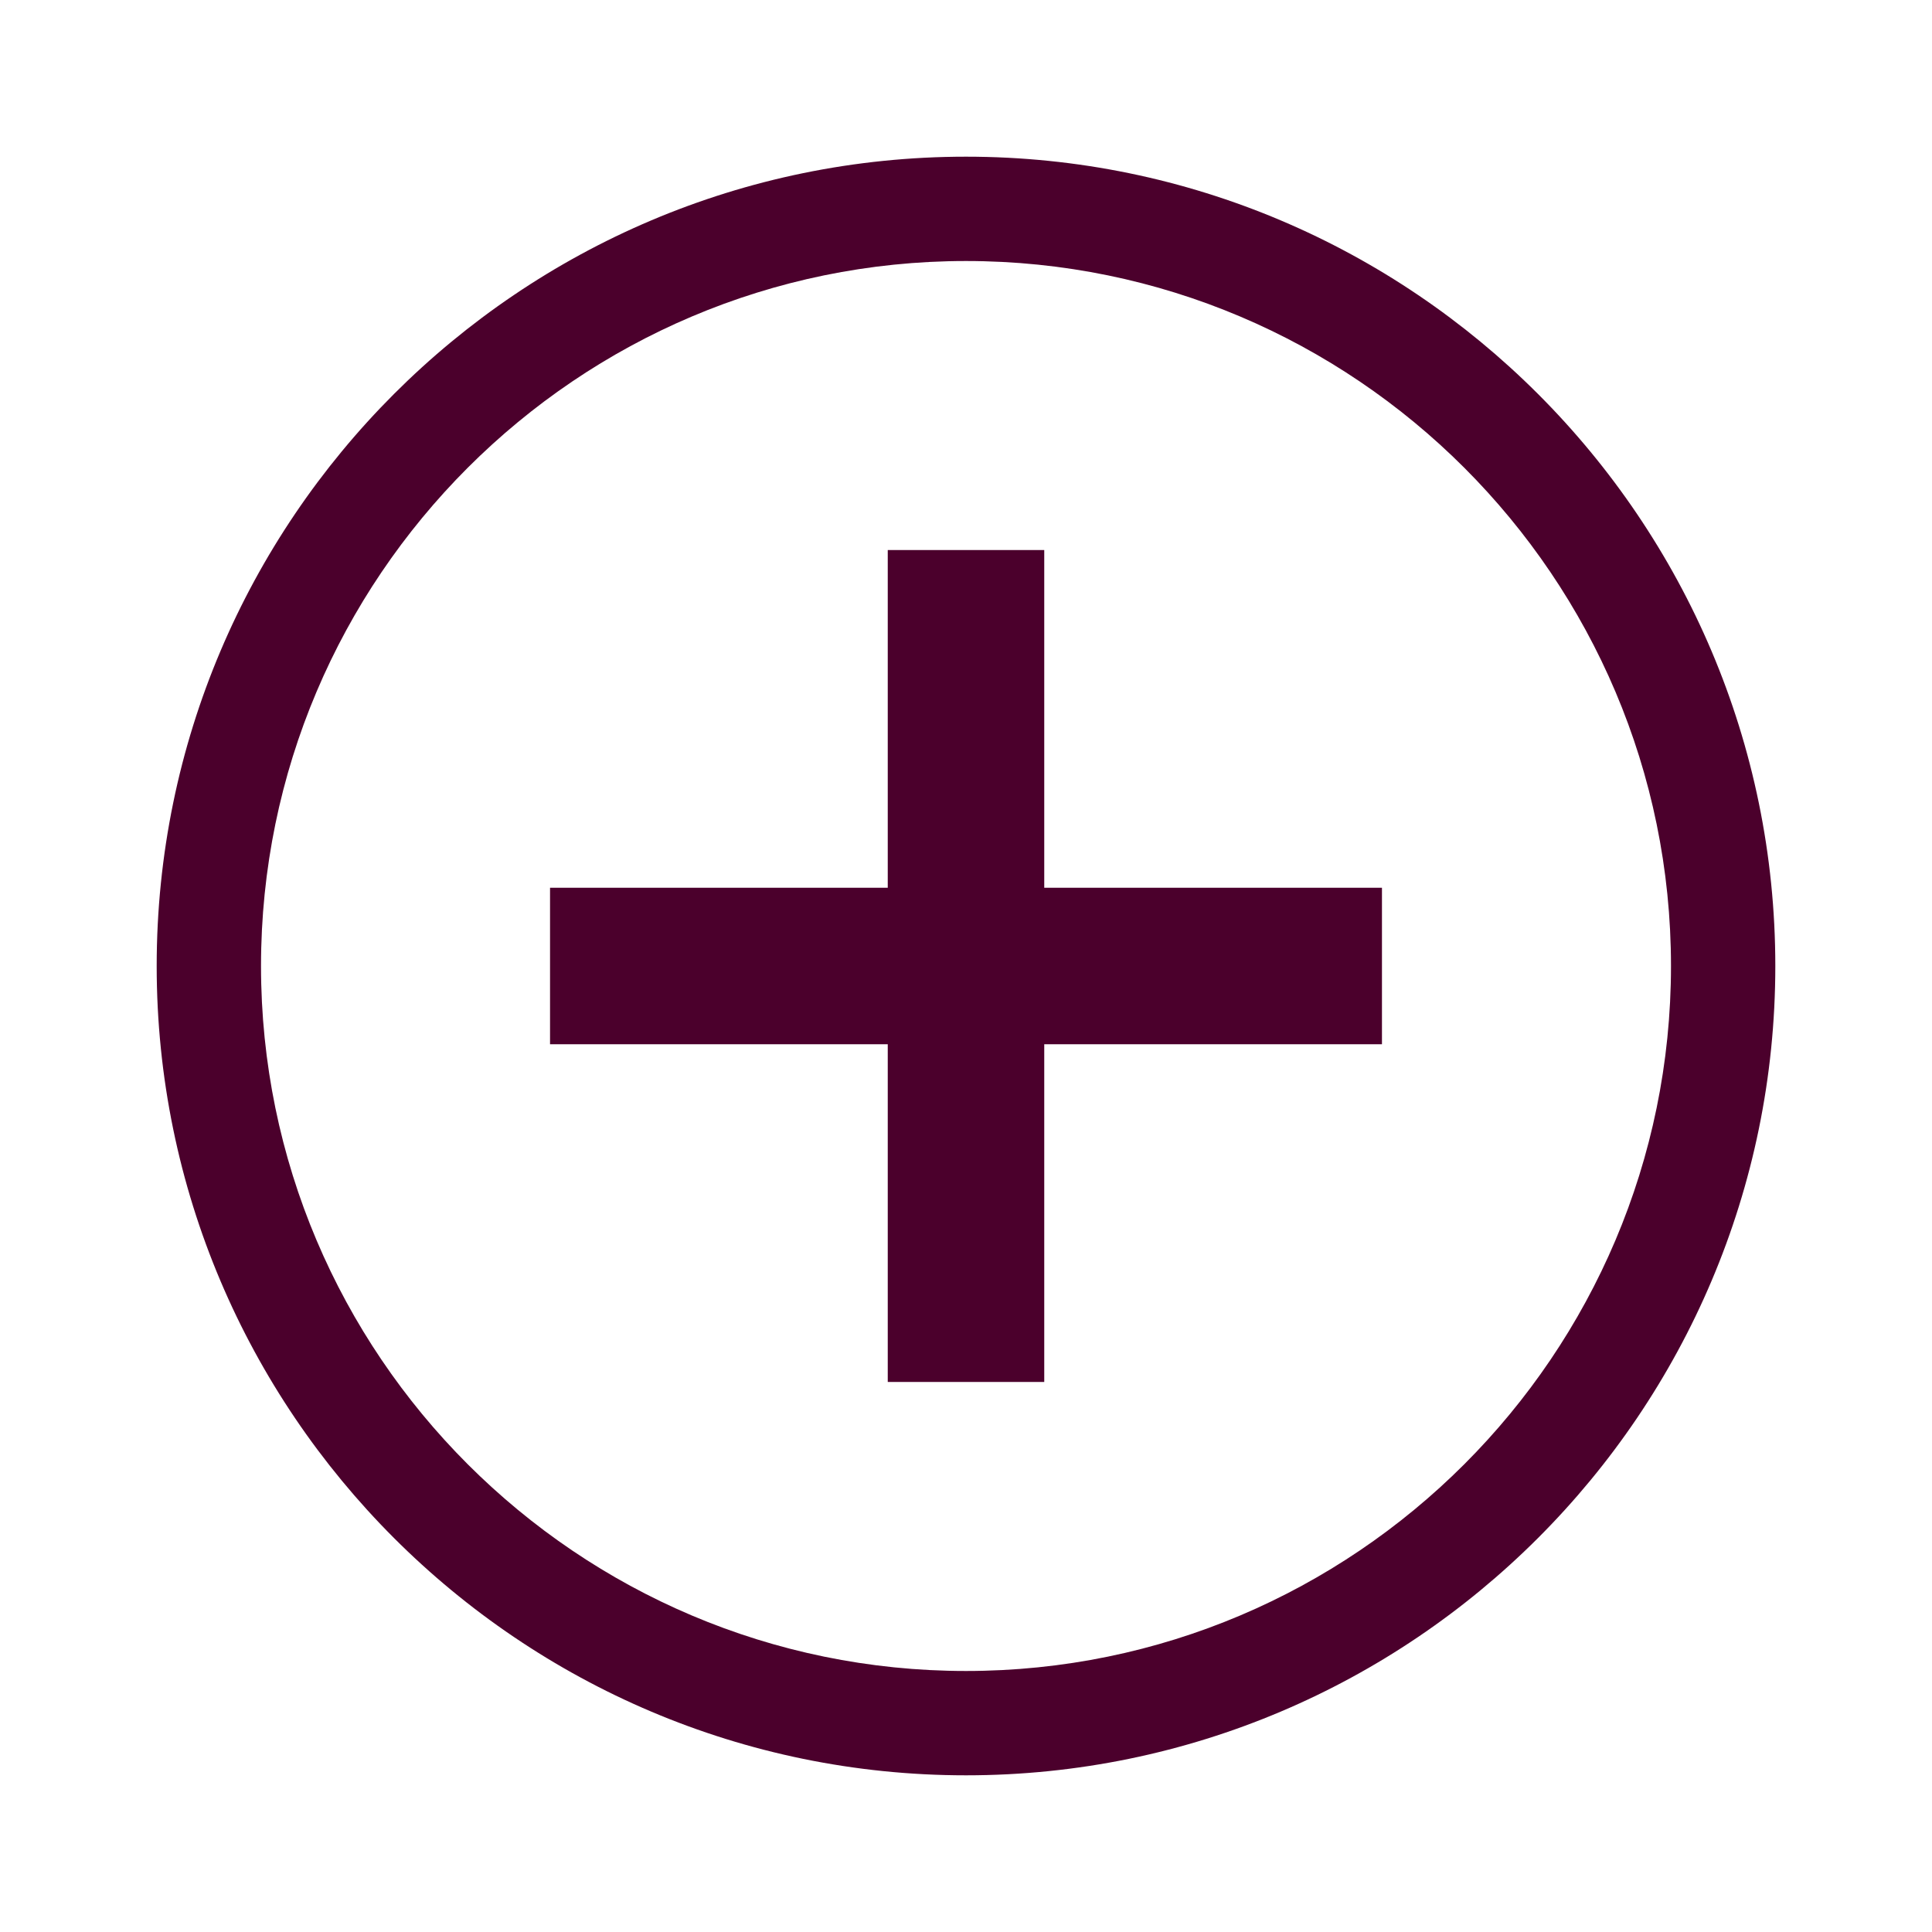
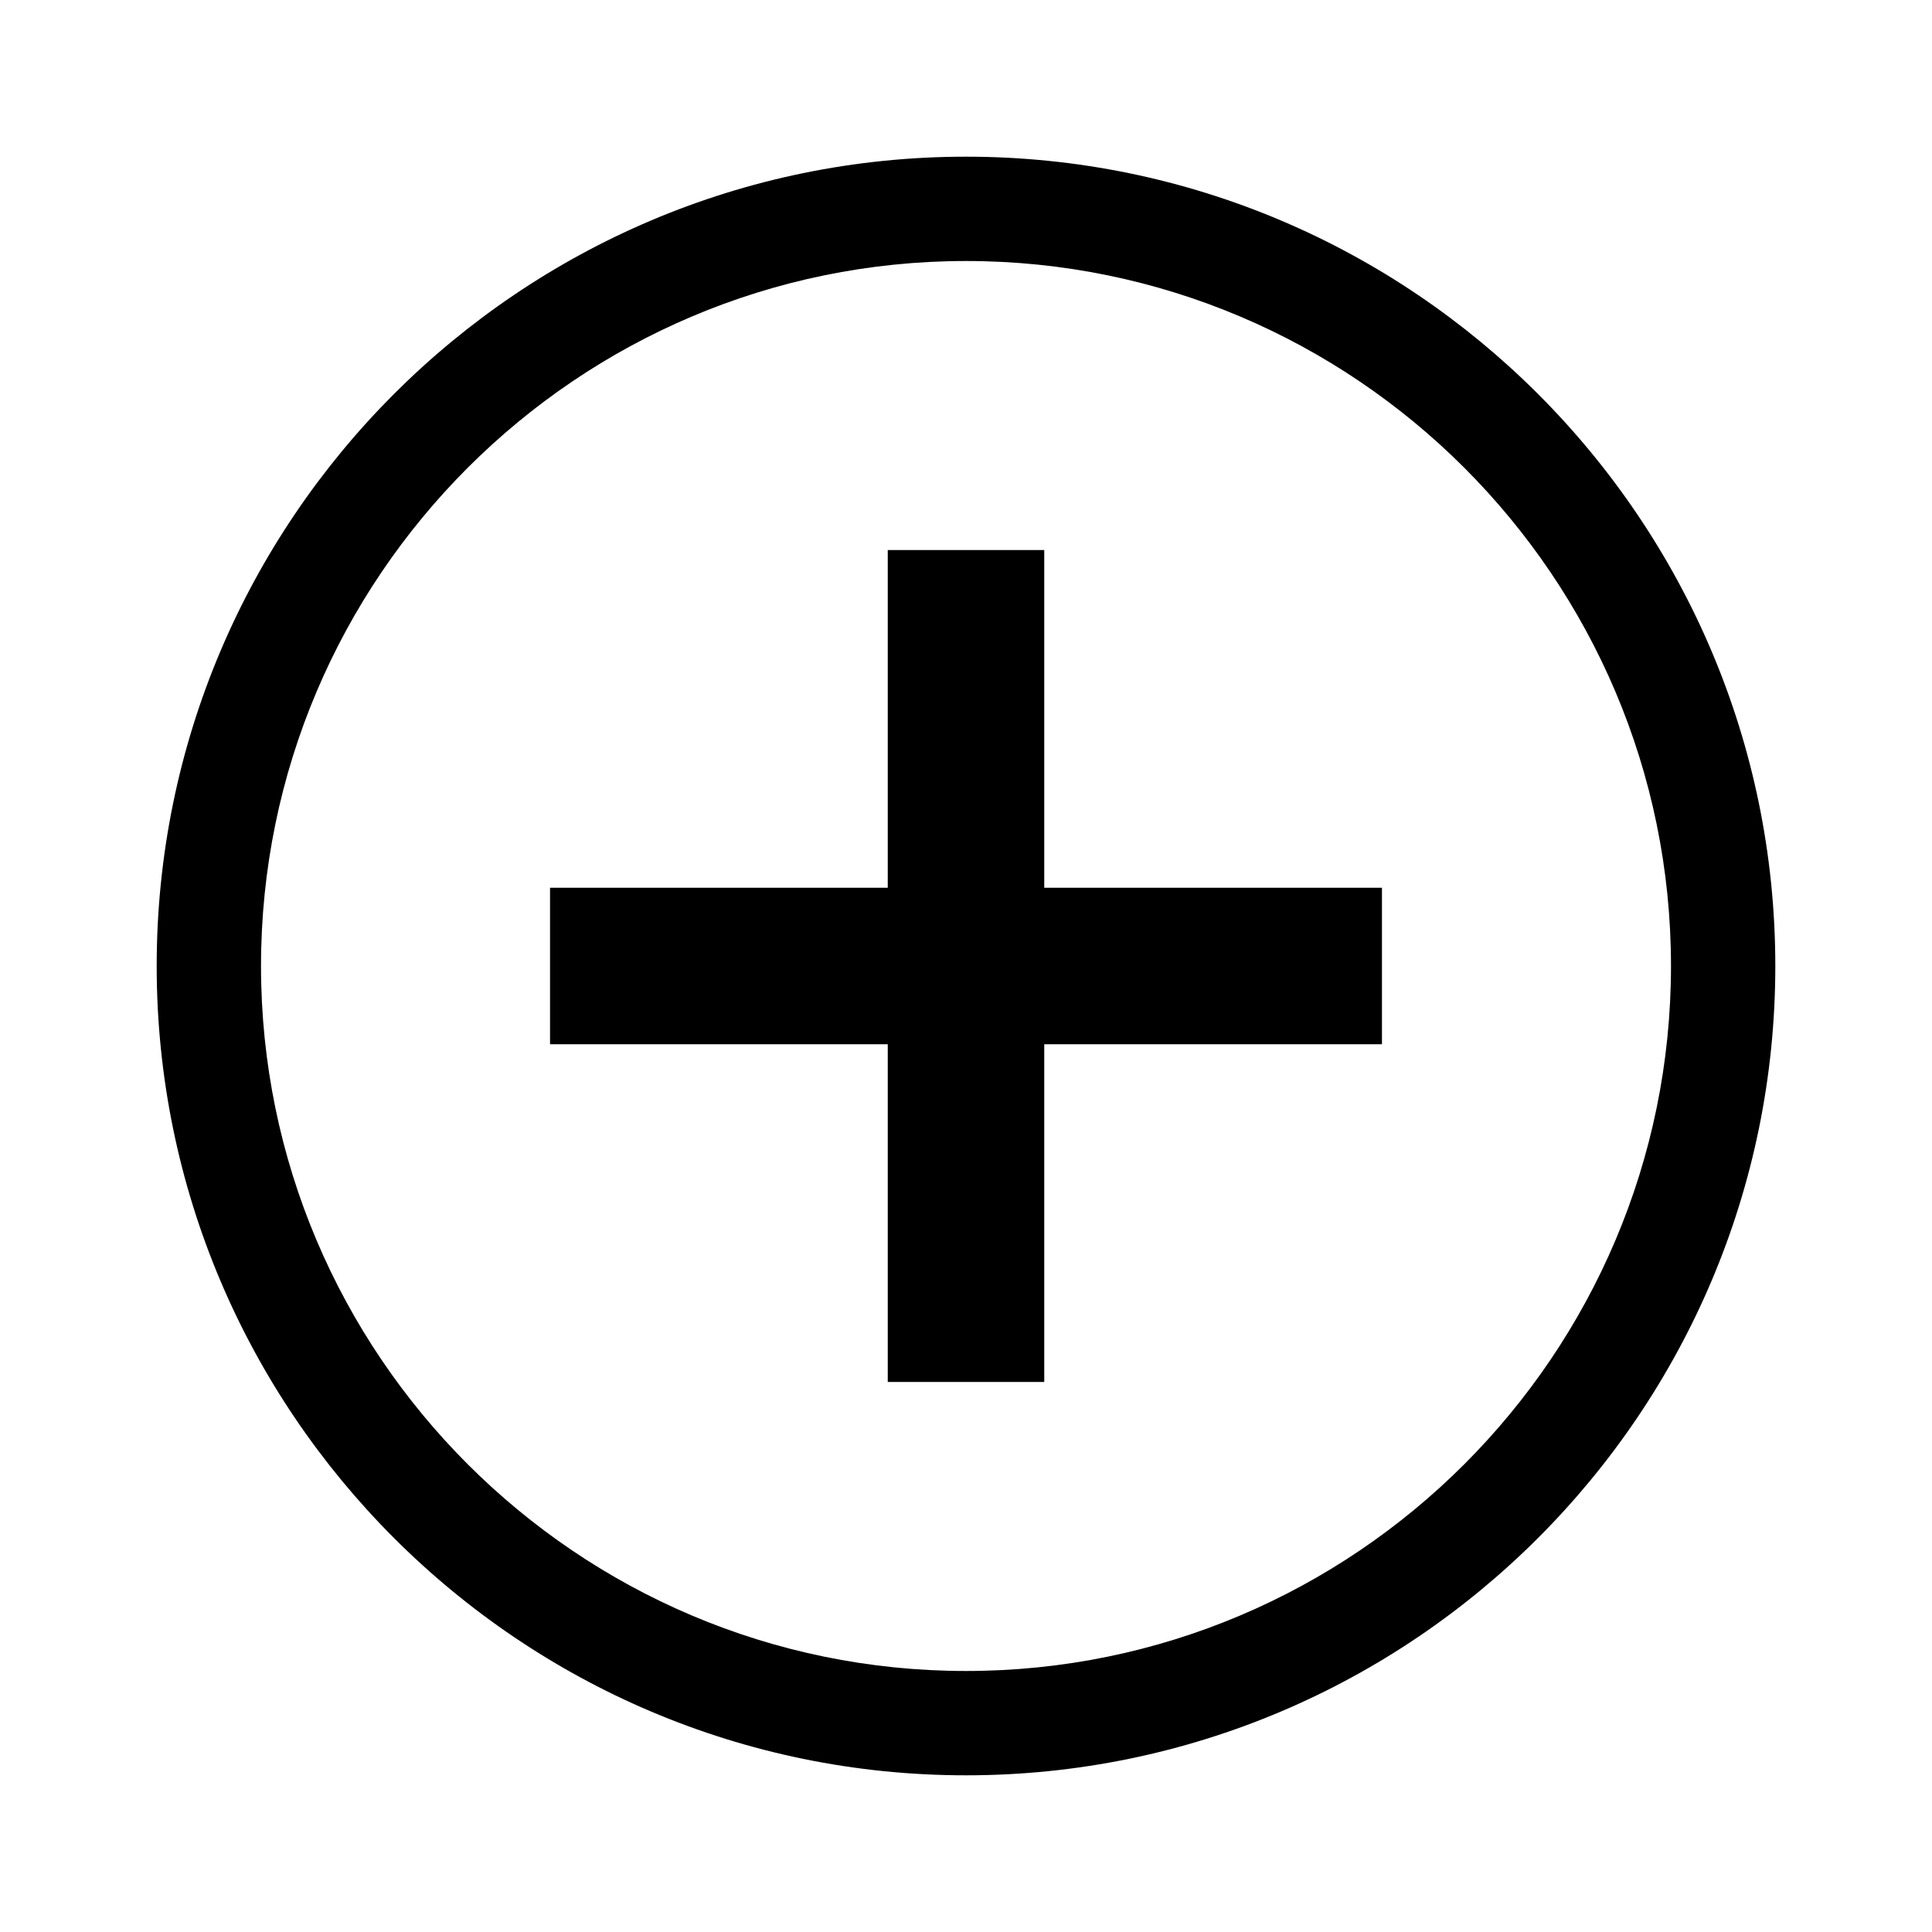
<svg xmlns="http://www.w3.org/2000/svg" id="Bio" viewBox="0 0 100 100">
  <defs>
    <style>
      .cls-1 {
-         fill: #4b002c;
+         fill: currentColor;
      }
    </style>
  </defs>
  <g id="Add">
    <path class="cls-1" d="M50,91.89c-23.1,0-41.89-18.79-41.89-41.89S26.9,8.11,50,8.11s41.89,18.79,41.89,41.89-18.79,41.89-41.89,41.89ZM50,13.51c-20.12,0-36.49,16.37-36.49,36.49s16.37,36.49,36.49,36.49,36.49-16.37,36.49-36.49S70.12,13.51,50,13.51Z" />
    <polygon class="cls-1" points="71.53 45.95 54.05 45.95 54.05 28.47 45.95 28.47 45.95 45.95 28.47 45.95 28.47 54.05 45.95 54.05 45.95 71.53 54.05 71.53 54.05 54.05 71.53 54.05 71.53 45.95" />
  </g>
</svg>
